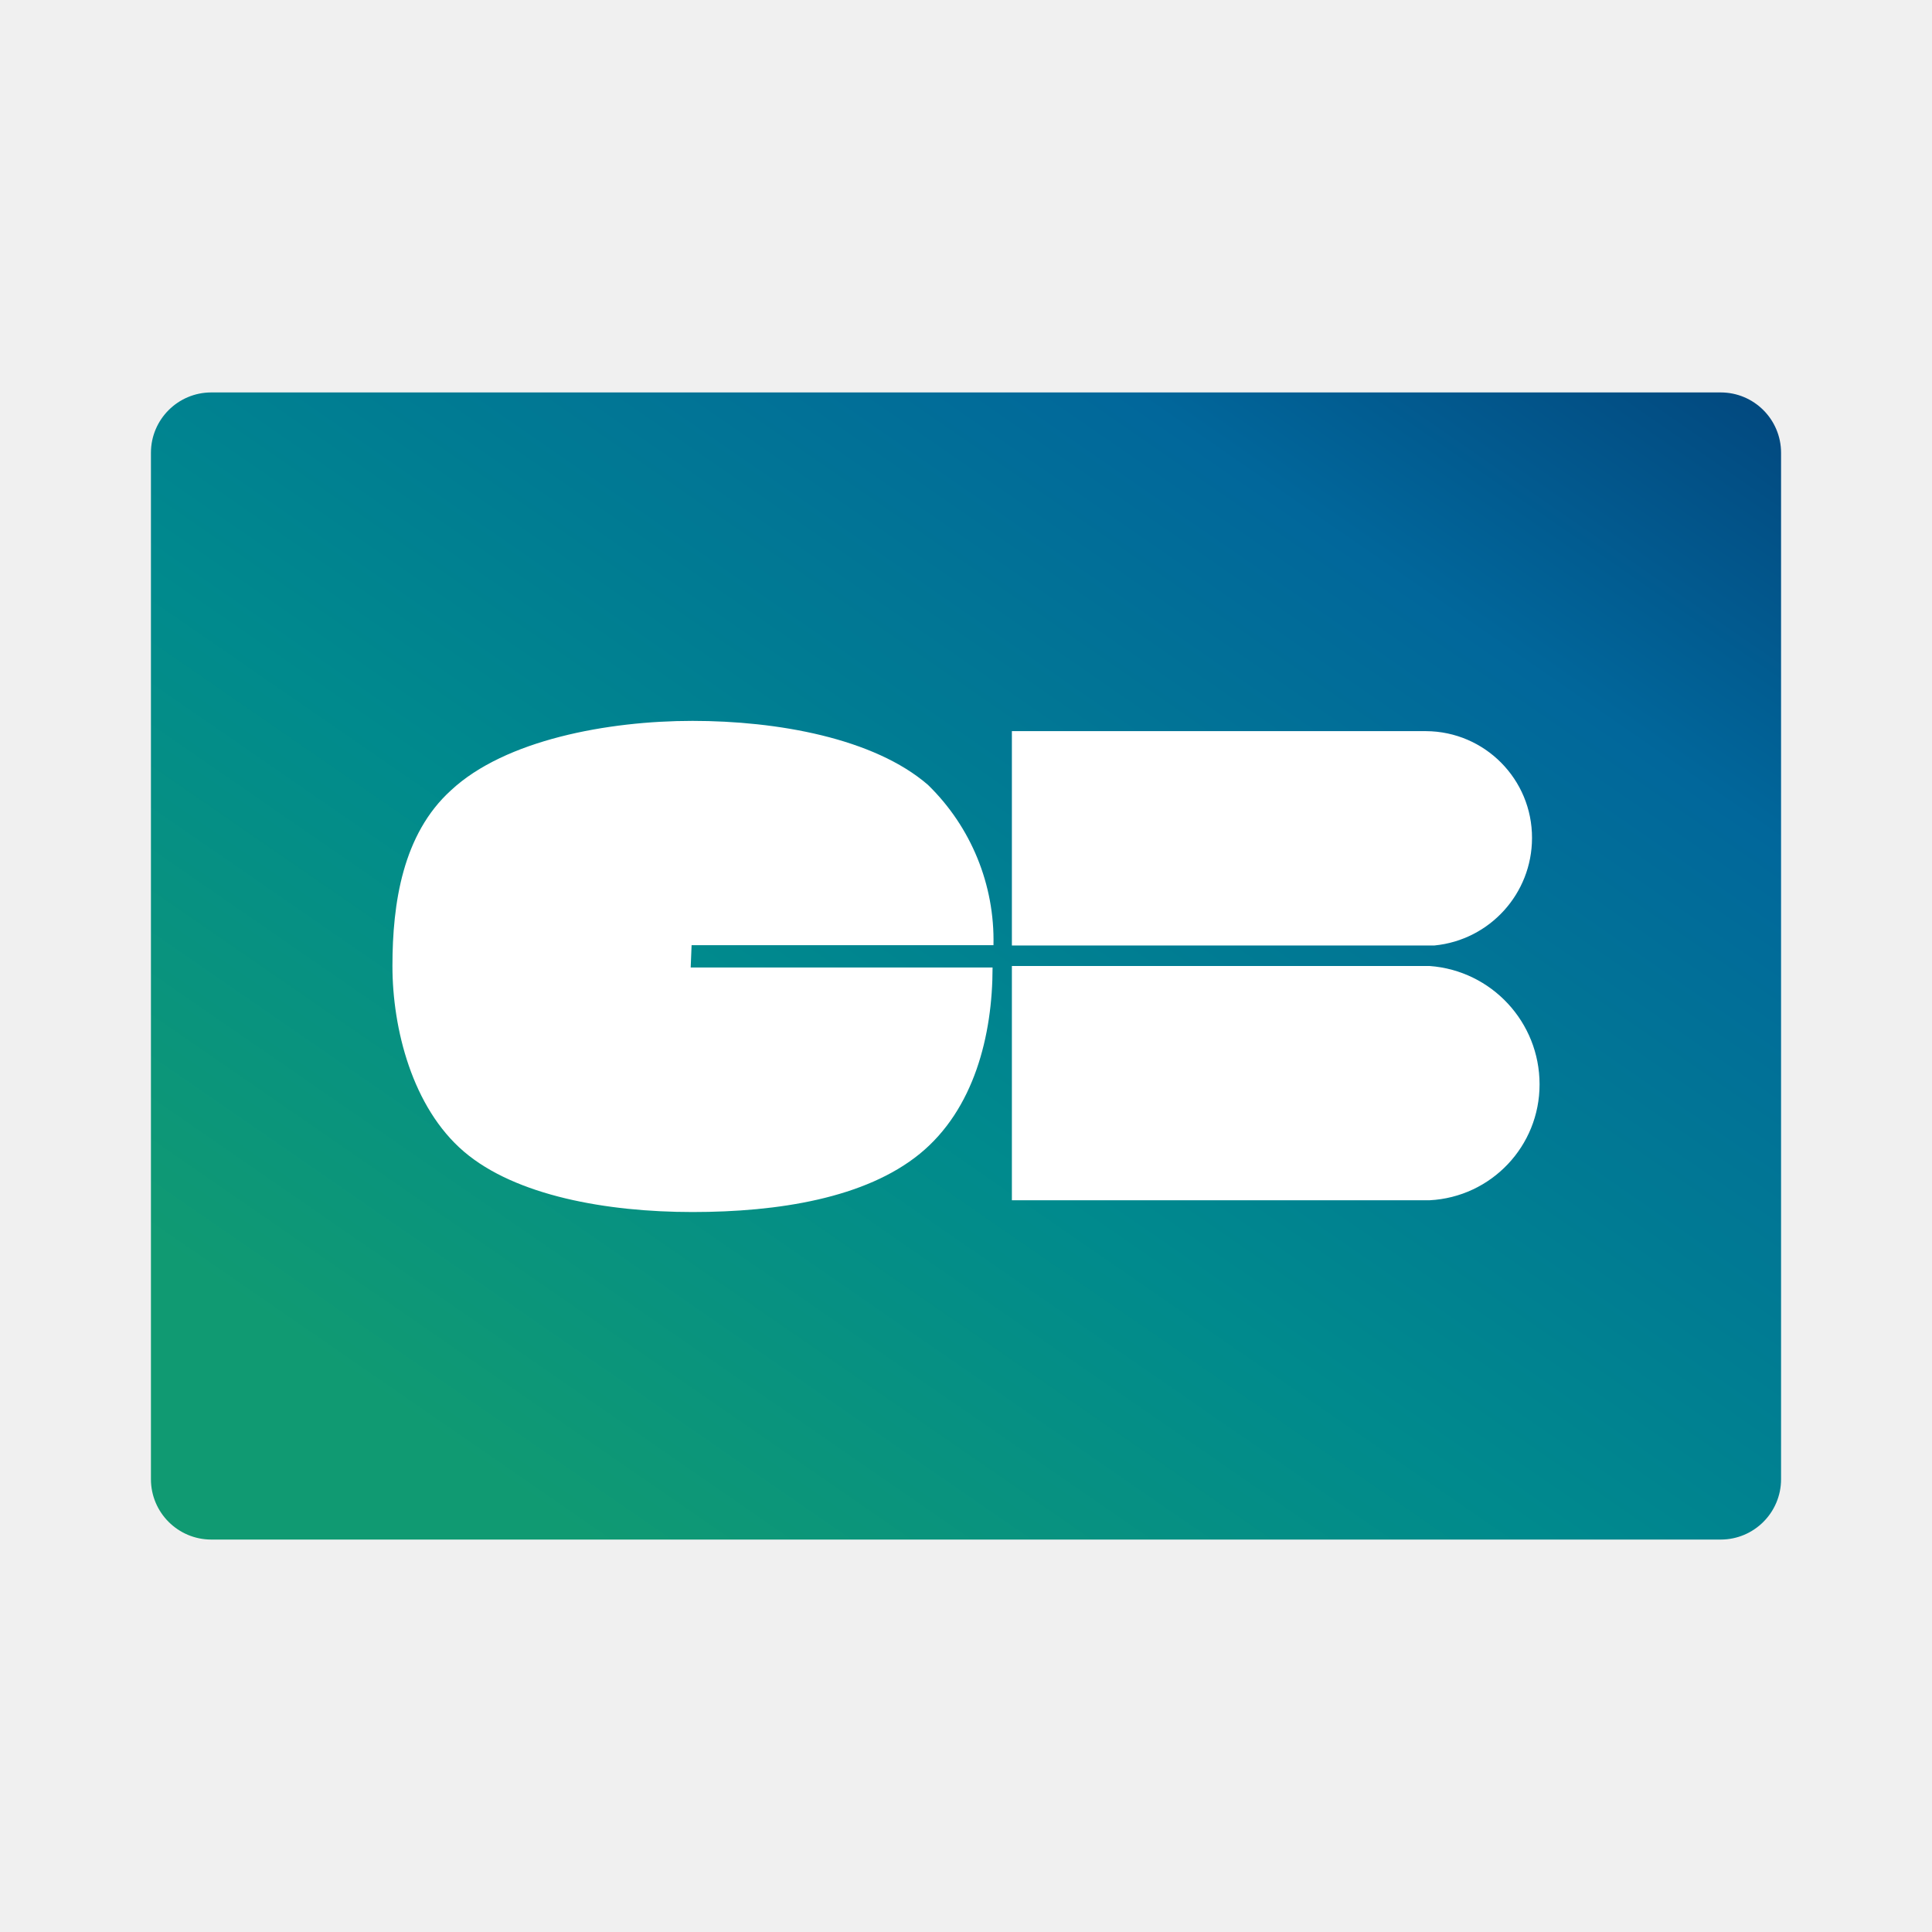
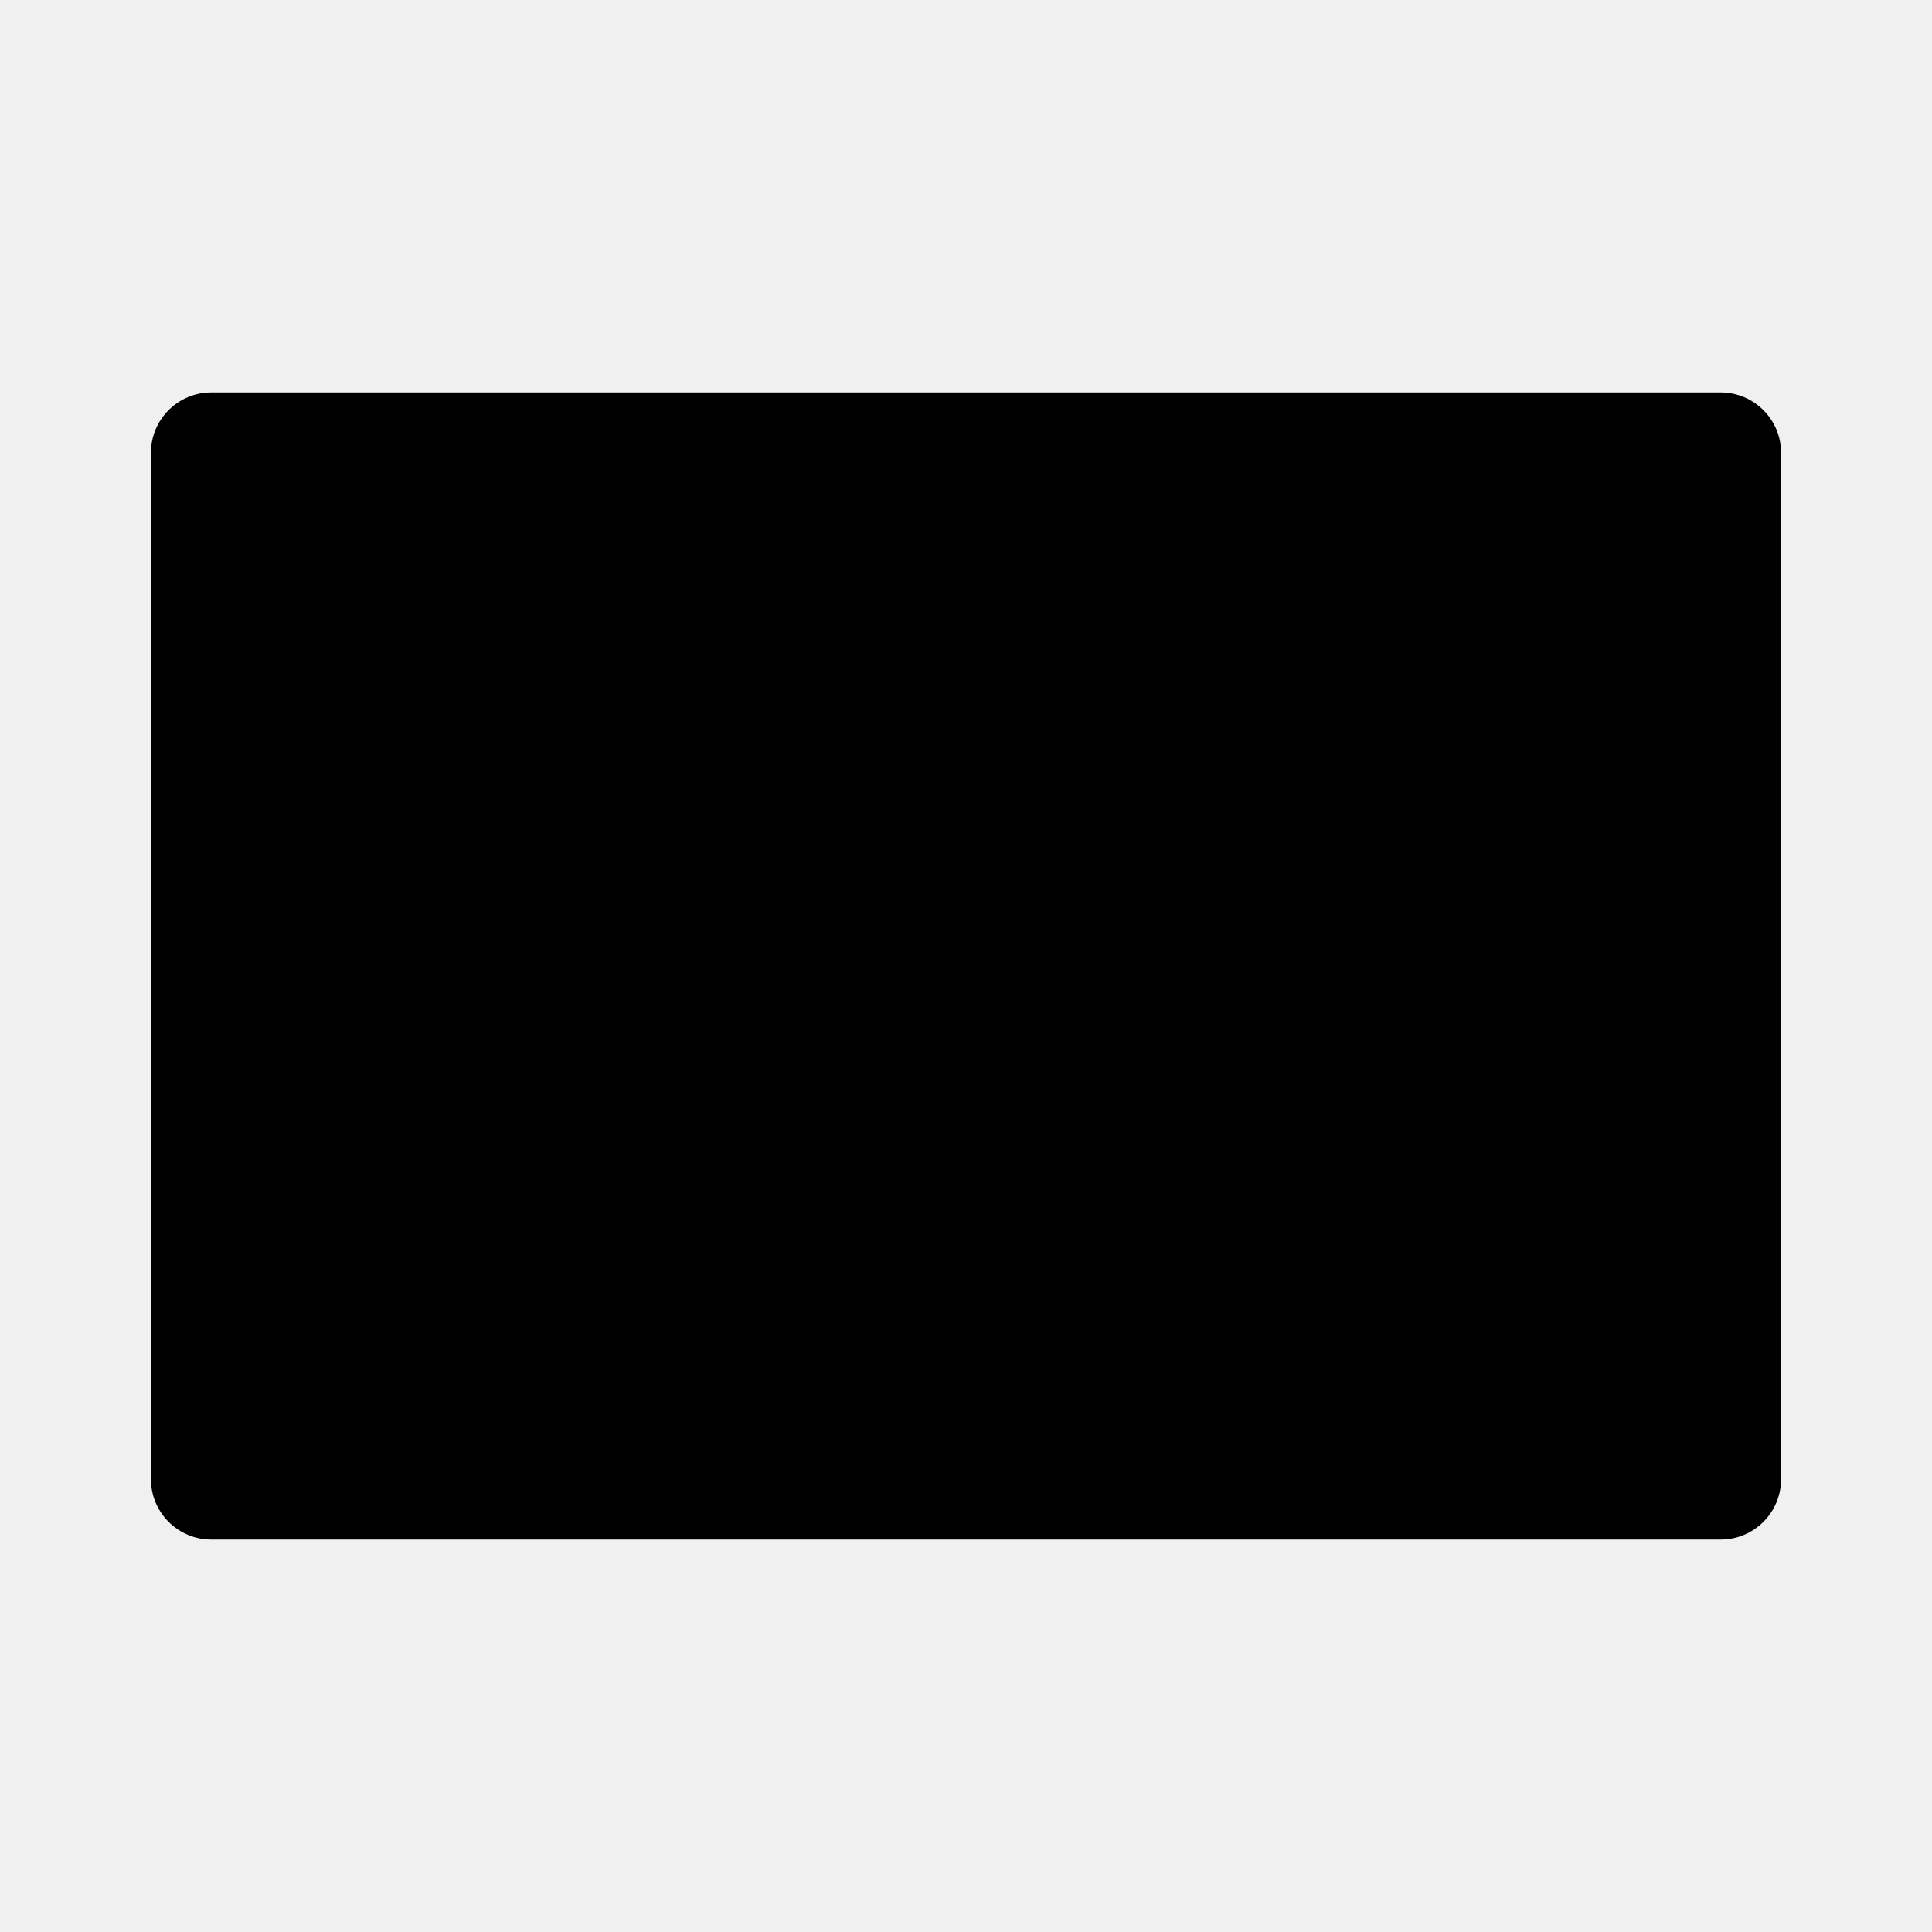
<svg xmlns="http://www.w3.org/2000/svg" viewBox="0 0 64 64">
-   <defs>
-     <linearGradient id="Dégradé_sans_nom_52" x1="23.51" y1="-2044.83" x2="69.84" y2="-1998.32" gradientTransform="matrix(1.14 0 0 -.79 -21.16 -1573.81)" gradientUnits="userSpaceOnUse">
-       <stop offset="0" stop-color="#109a72" />
-       <stop offset=".3" stop-color="#008a8d" />
-       <stop offset=".69" stop-color="#01679b" />
-       <stop offset="1" stop-color="#03376f" />
-     </linearGradient>
-     <style>.cls-3{fill:#fff}</style>
-   </defs>
-   <g id="Icon">
-     <rect x="5" y="13" width="54" height="38" rx="2" fill="url(#Dégradé_sans_nom_52)" />
-     <path class="cls-3" d="M22.91 31.31h10A7.18 7.18 0 0030.74 26c-1.79-1.55-5-2.12-7.8-2.12s-6.21.63-8 2.3C13.34 27.63 13 29.92 13 32s.66 4.69 2.37 6.15 4.73 2 7.57 2 5.73-.46 7.53-1.93 2.41-3.93 2.41-6.17h-10zM33.52 32v7.76h13.84A3.84 3.84 0 0051 35.92 3.93 3.93 0 0047.36 32zM50.75 27.76a3.53 3.53 0 00-3.51-3.54H33.52v7.1h14a3.58 3.58 0 003.23-3.56z" />
-   </g>
+   <rect x="5" y="13" width="54" height="38" rx="2" />
+   <path d="M22.91 31.31h10A7.18 7.18 0 0030.74 26c-1.79-1.55-5-2.12-7.8-2.12s-6.21.63-8 2.3C13.34 27.63 13 29.92 13 32s.66 4.69 2.37 6.15 4.73 2 7.57 2 5.73-.46 7.53-1.93 2.41-3.93 2.41-6.17h-10zM33.52 32v7.76h13.84A3.84 3.84 0 0051 35.92 3.93 3.93 0 0047.36 32zM50.75 27.76a3.53 3.53 0 00-3.51-3.54H33.52v7.1h14a3.58 3.58 0 003.23-3.56z" />
</svg>
